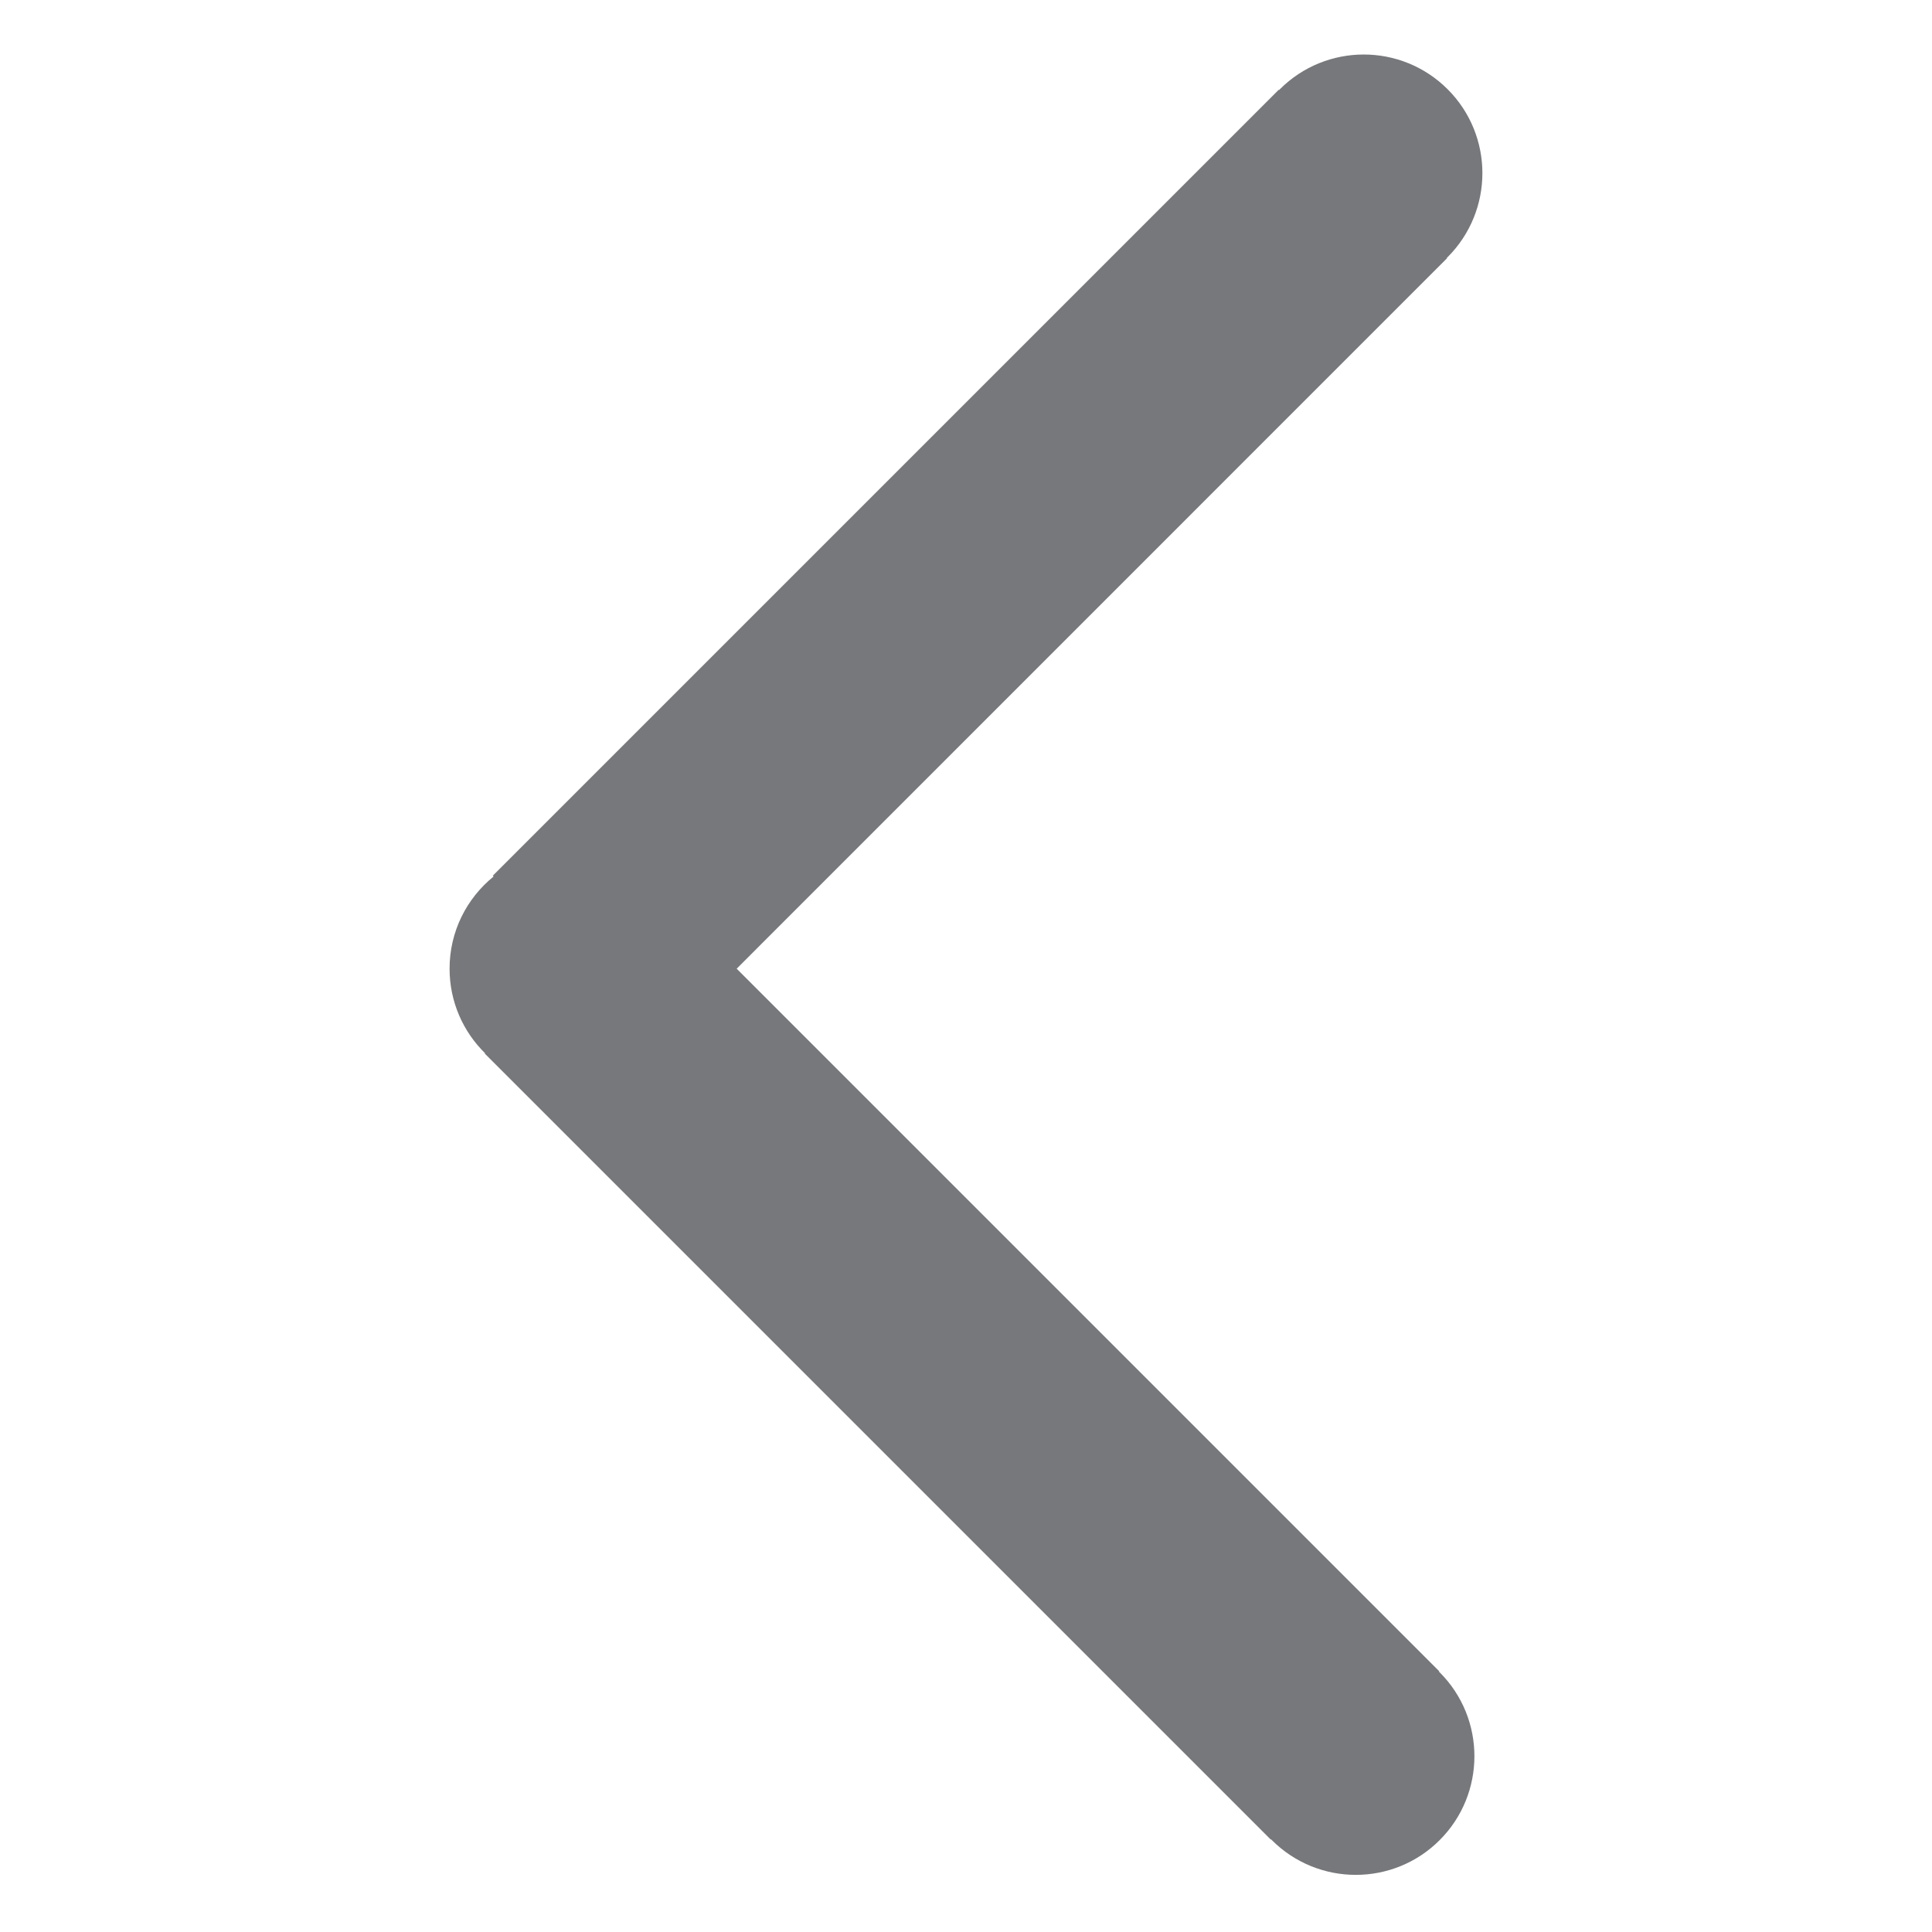
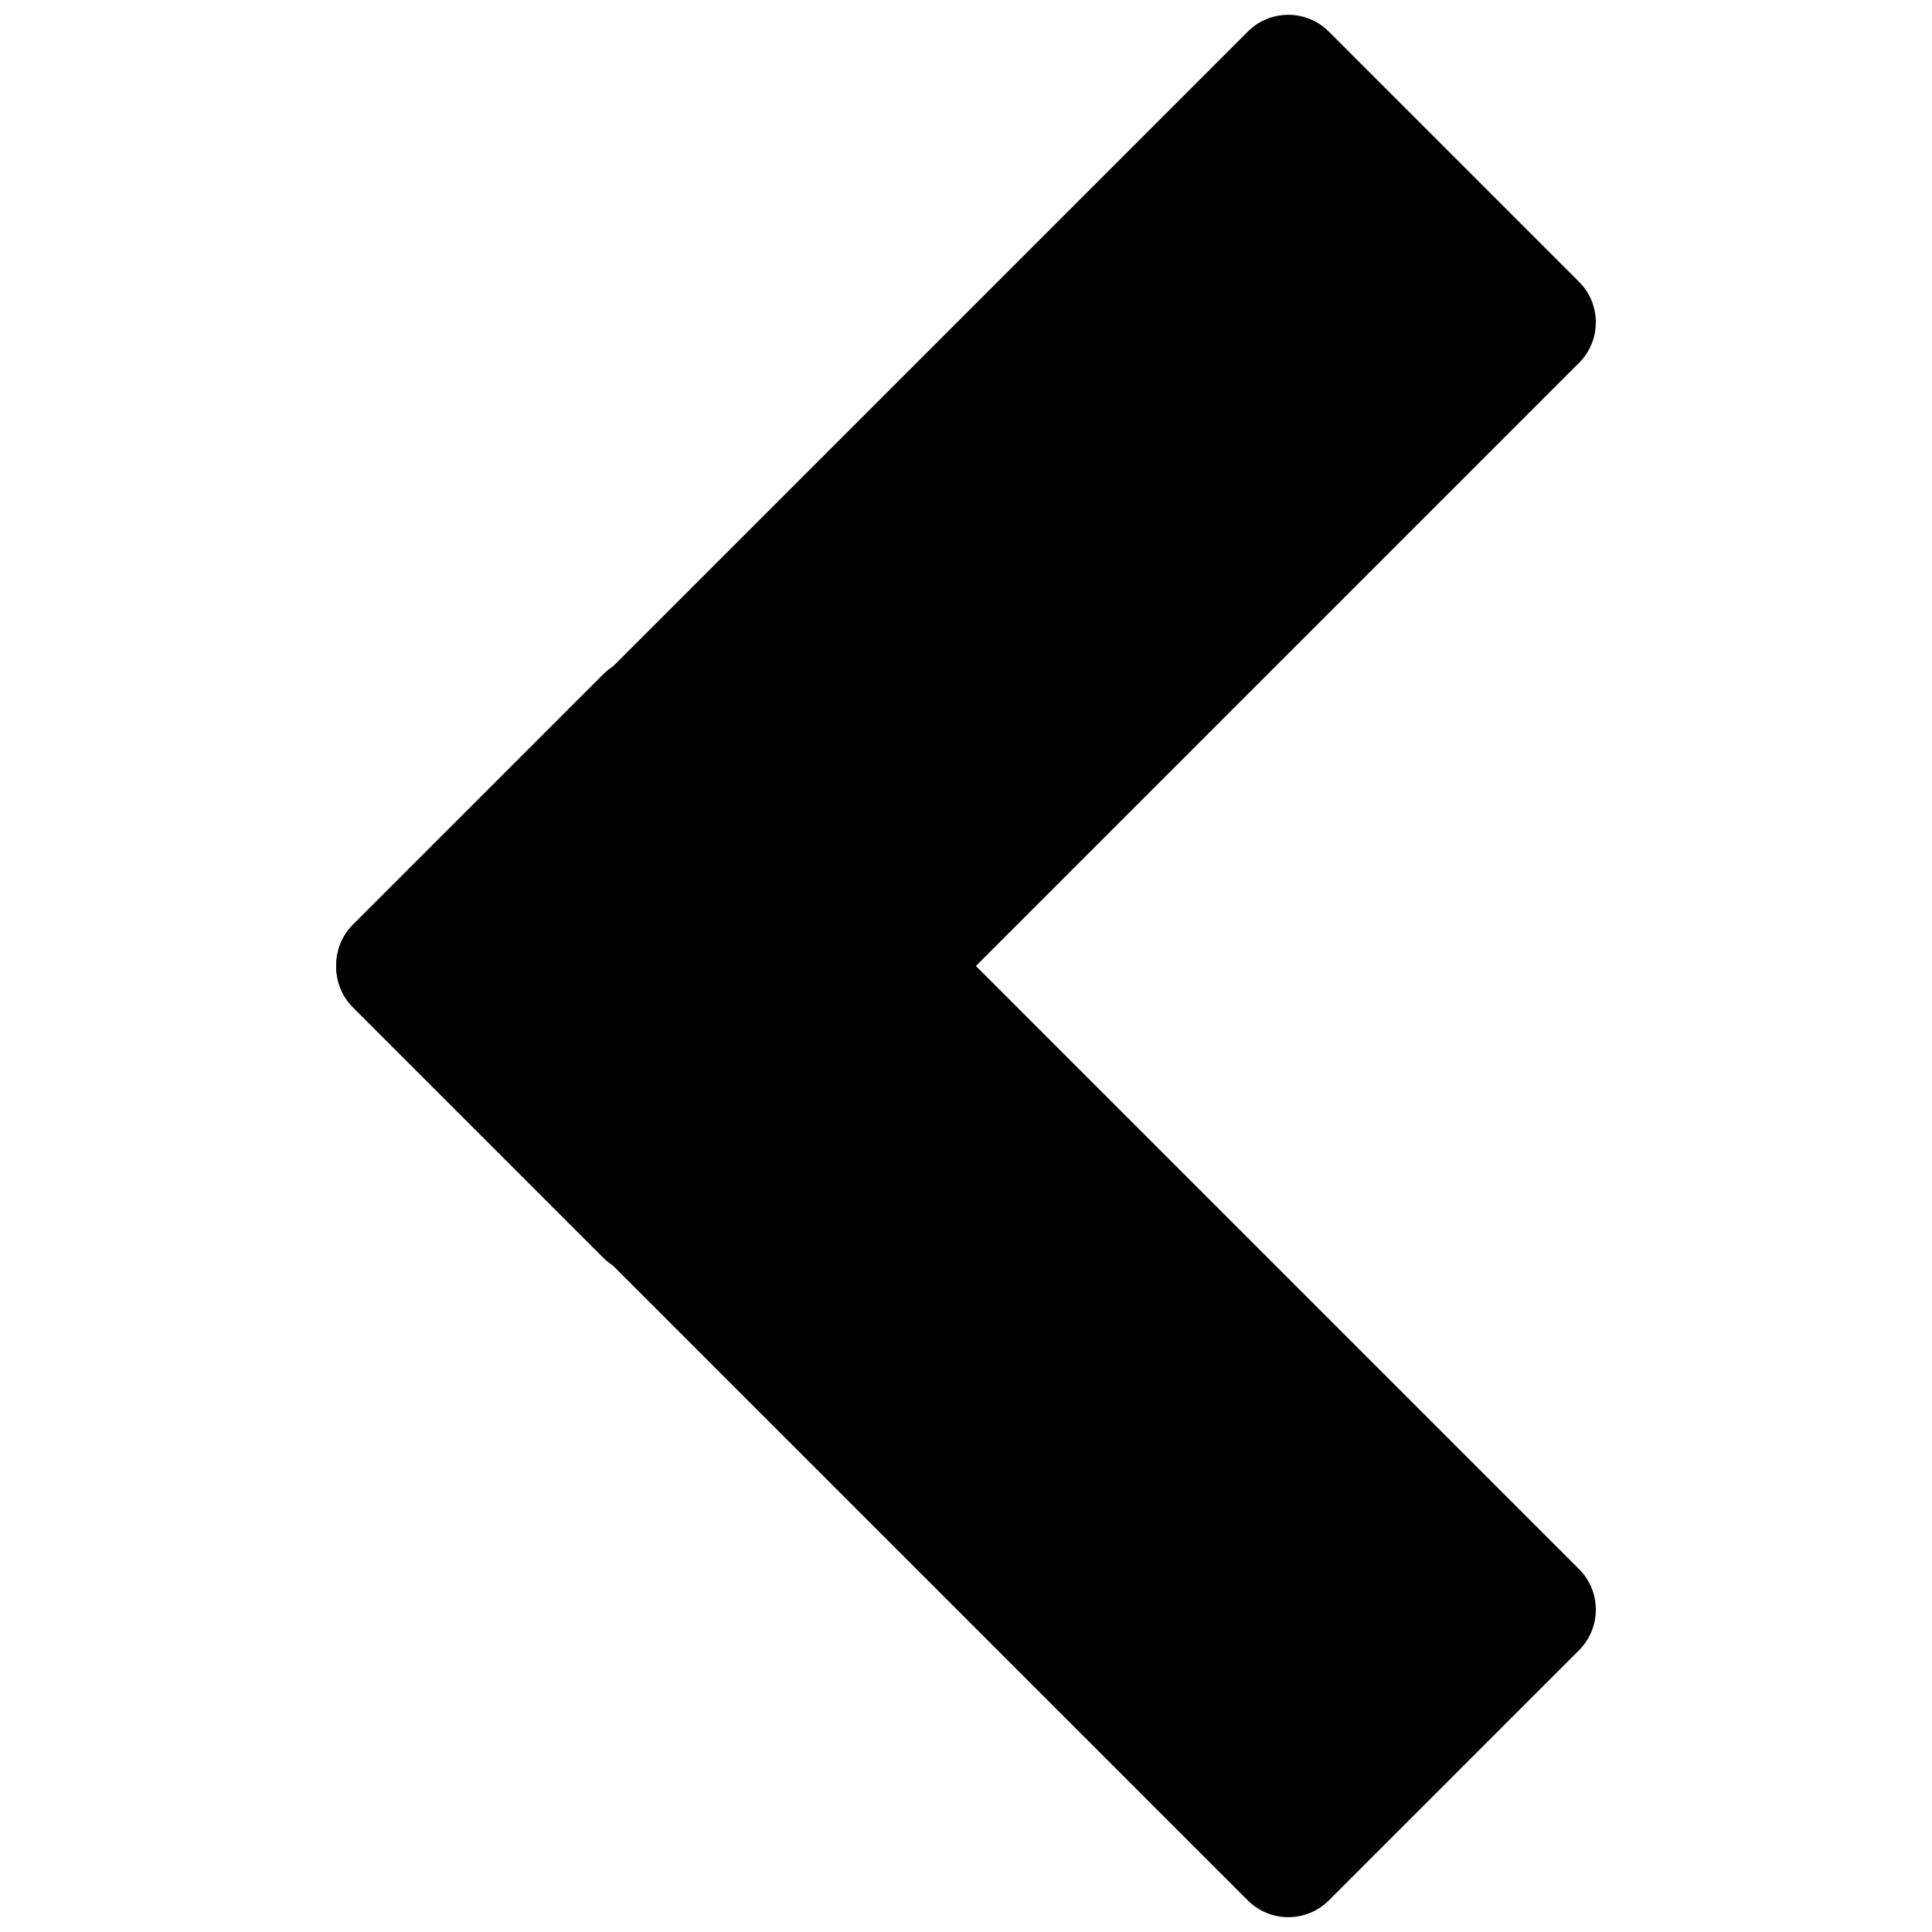
- <svg xmlns="http://www.w3.org/2000/svg" enable-background="new 0 0 141.732 141.732" height="141.732px" id="Livello_1" version="1.1" viewBox="0 0 141.732 141.732" width="141.732px" xml:space="preserve">
-   <defs id="defs4221" />
-   <g id="Livello_29" transform="translate(0,4)" style="fill:#77787b;fill-opacity:1">
-     <path d="m 105.614,118.681 c 3.398,3.396 3.4,8.912 0,12.311 -3.396,3.399 -8.91,3.398 -12.311,0 -0.02,-0.02 -0.035,-0.04 -0.053,-0.061 l -0.025,0.022 -57.66,-57.66 0.024,-0.022 c -1.61,-1.579 -2.608,-3.775 -2.608,-6.208 -0.002,-2.73 1.258,-5.166 3.229,-6.762 l -0.06,-0.058 57.66,-57.66 0.025,0.024 c 0.018,-0.021 0.033,-0.039 0.053,-0.058 3.4,-3.4 8.912,-3.4 12.312,0 3.398,3.396 3.398,8.908 0,12.311 -0.021,0.02 -0.041,0.034 -0.061,0.054 l 0.023,0.024 -52.119,52.125 51.54,51.54 -0.025,0.021 c 0.015,0.022 0.036,0.036 0.056,0.057" id="path4216" style="fill:#77787b;fill-opacity:1" />
+ <svg xmlns="http://www.w3.org/2000/svg" version="1.1" width="256" height="256" viewBox="0 0 256 256" xml:space="preserve">
+   <defs>
+ </defs>
+   <g transform="translate(128 128) scale(0.72 0.72)" style="">
+     <g style="stroke: none; stroke-width: 0; stroke-dasharray: none; stroke-linecap: butt; stroke-linejoin: miter; stroke-miterlimit: 10; fill: none; fill-rule: nonzero; opacity: 1;" transform="translate(-175.05 -175.05) scale(3.89 3.89)">
+       <path d="M 31.67 58.799 l 42.333 -42.333 c 1.059 -1.059 1.059 -2.776 0 -3.835 L 62.166 0.794 c -1.059 -1.059 -2.776 -1.059 -3.835 0 L 15.998 43.127 c -1.059 1.059 -1.059 2.776 0 3.835 l 11.837 11.837 C 28.893 59.858 30.61 59.858 31.67 58.799 z" style="stroke: none; stroke-width: 1; stroke-dasharray: none; stroke-linecap: butt; stroke-linejoin: miter; stroke-miterlimit: 10; fill: rgb(0,0,0); fill-rule: nonzero; opacity: 1;" transform=" matrix(1 0 0 1 0 0) " stroke-linecap="round" />
+       <path d="M 31.67 31.201 l 42.333 42.333 c 1.059 1.059 1.059 2.776 0 3.835 L 62.166 89.206 c -1.059 1.059 -2.776 1.059 -3.835 0 L 15.998 46.873 c -1.059 -1.059 -1.059 -2.776 0 -3.835 l 11.837 -11.837 C 28.893 30.142 30.61 30.142 31.67 31.201 z" style="stroke: none; stroke-width: 1; stroke-dasharray: none; stroke-linecap: butt; stroke-linejoin: miter; stroke-miterlimit: 10; fill: rgb(0,0,0); fill-rule: nonzero; opacity: 1;" transform=" matrix(1 0 0 1 0 0) " stroke-linecap="round" />
+     </g>
  </g>
-   <g id="Livello_1_1_" />
</svg>
